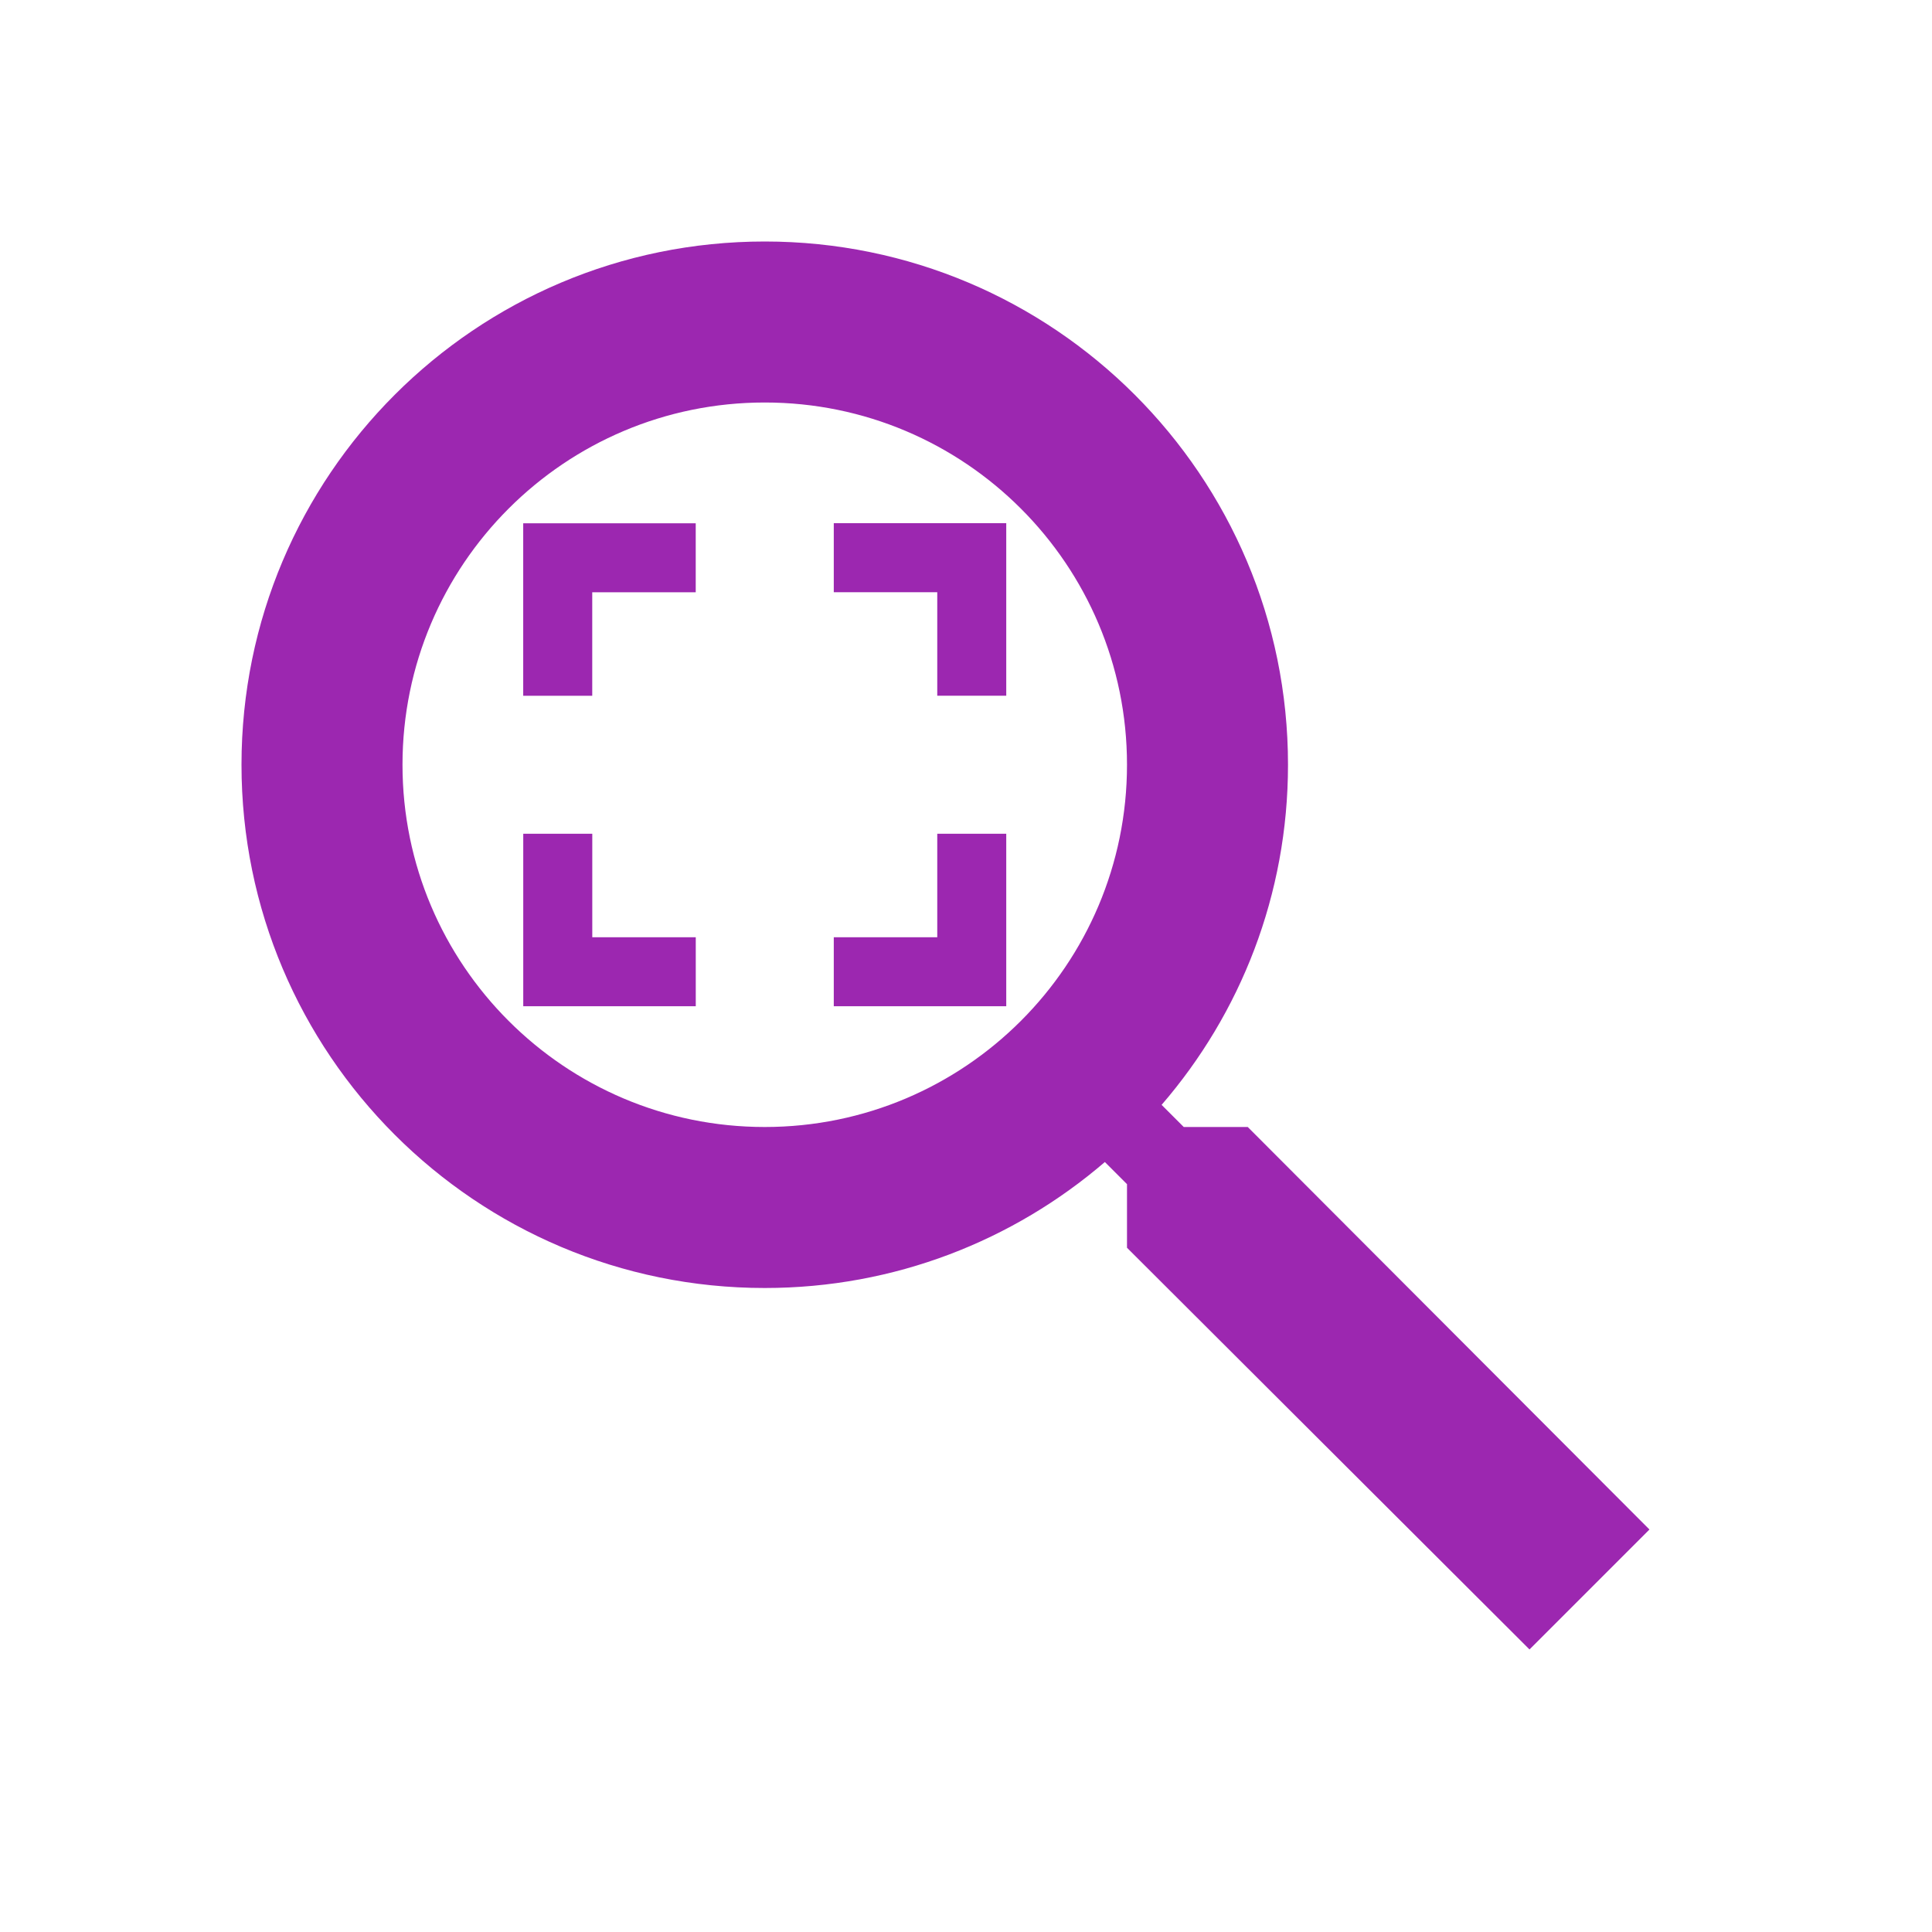
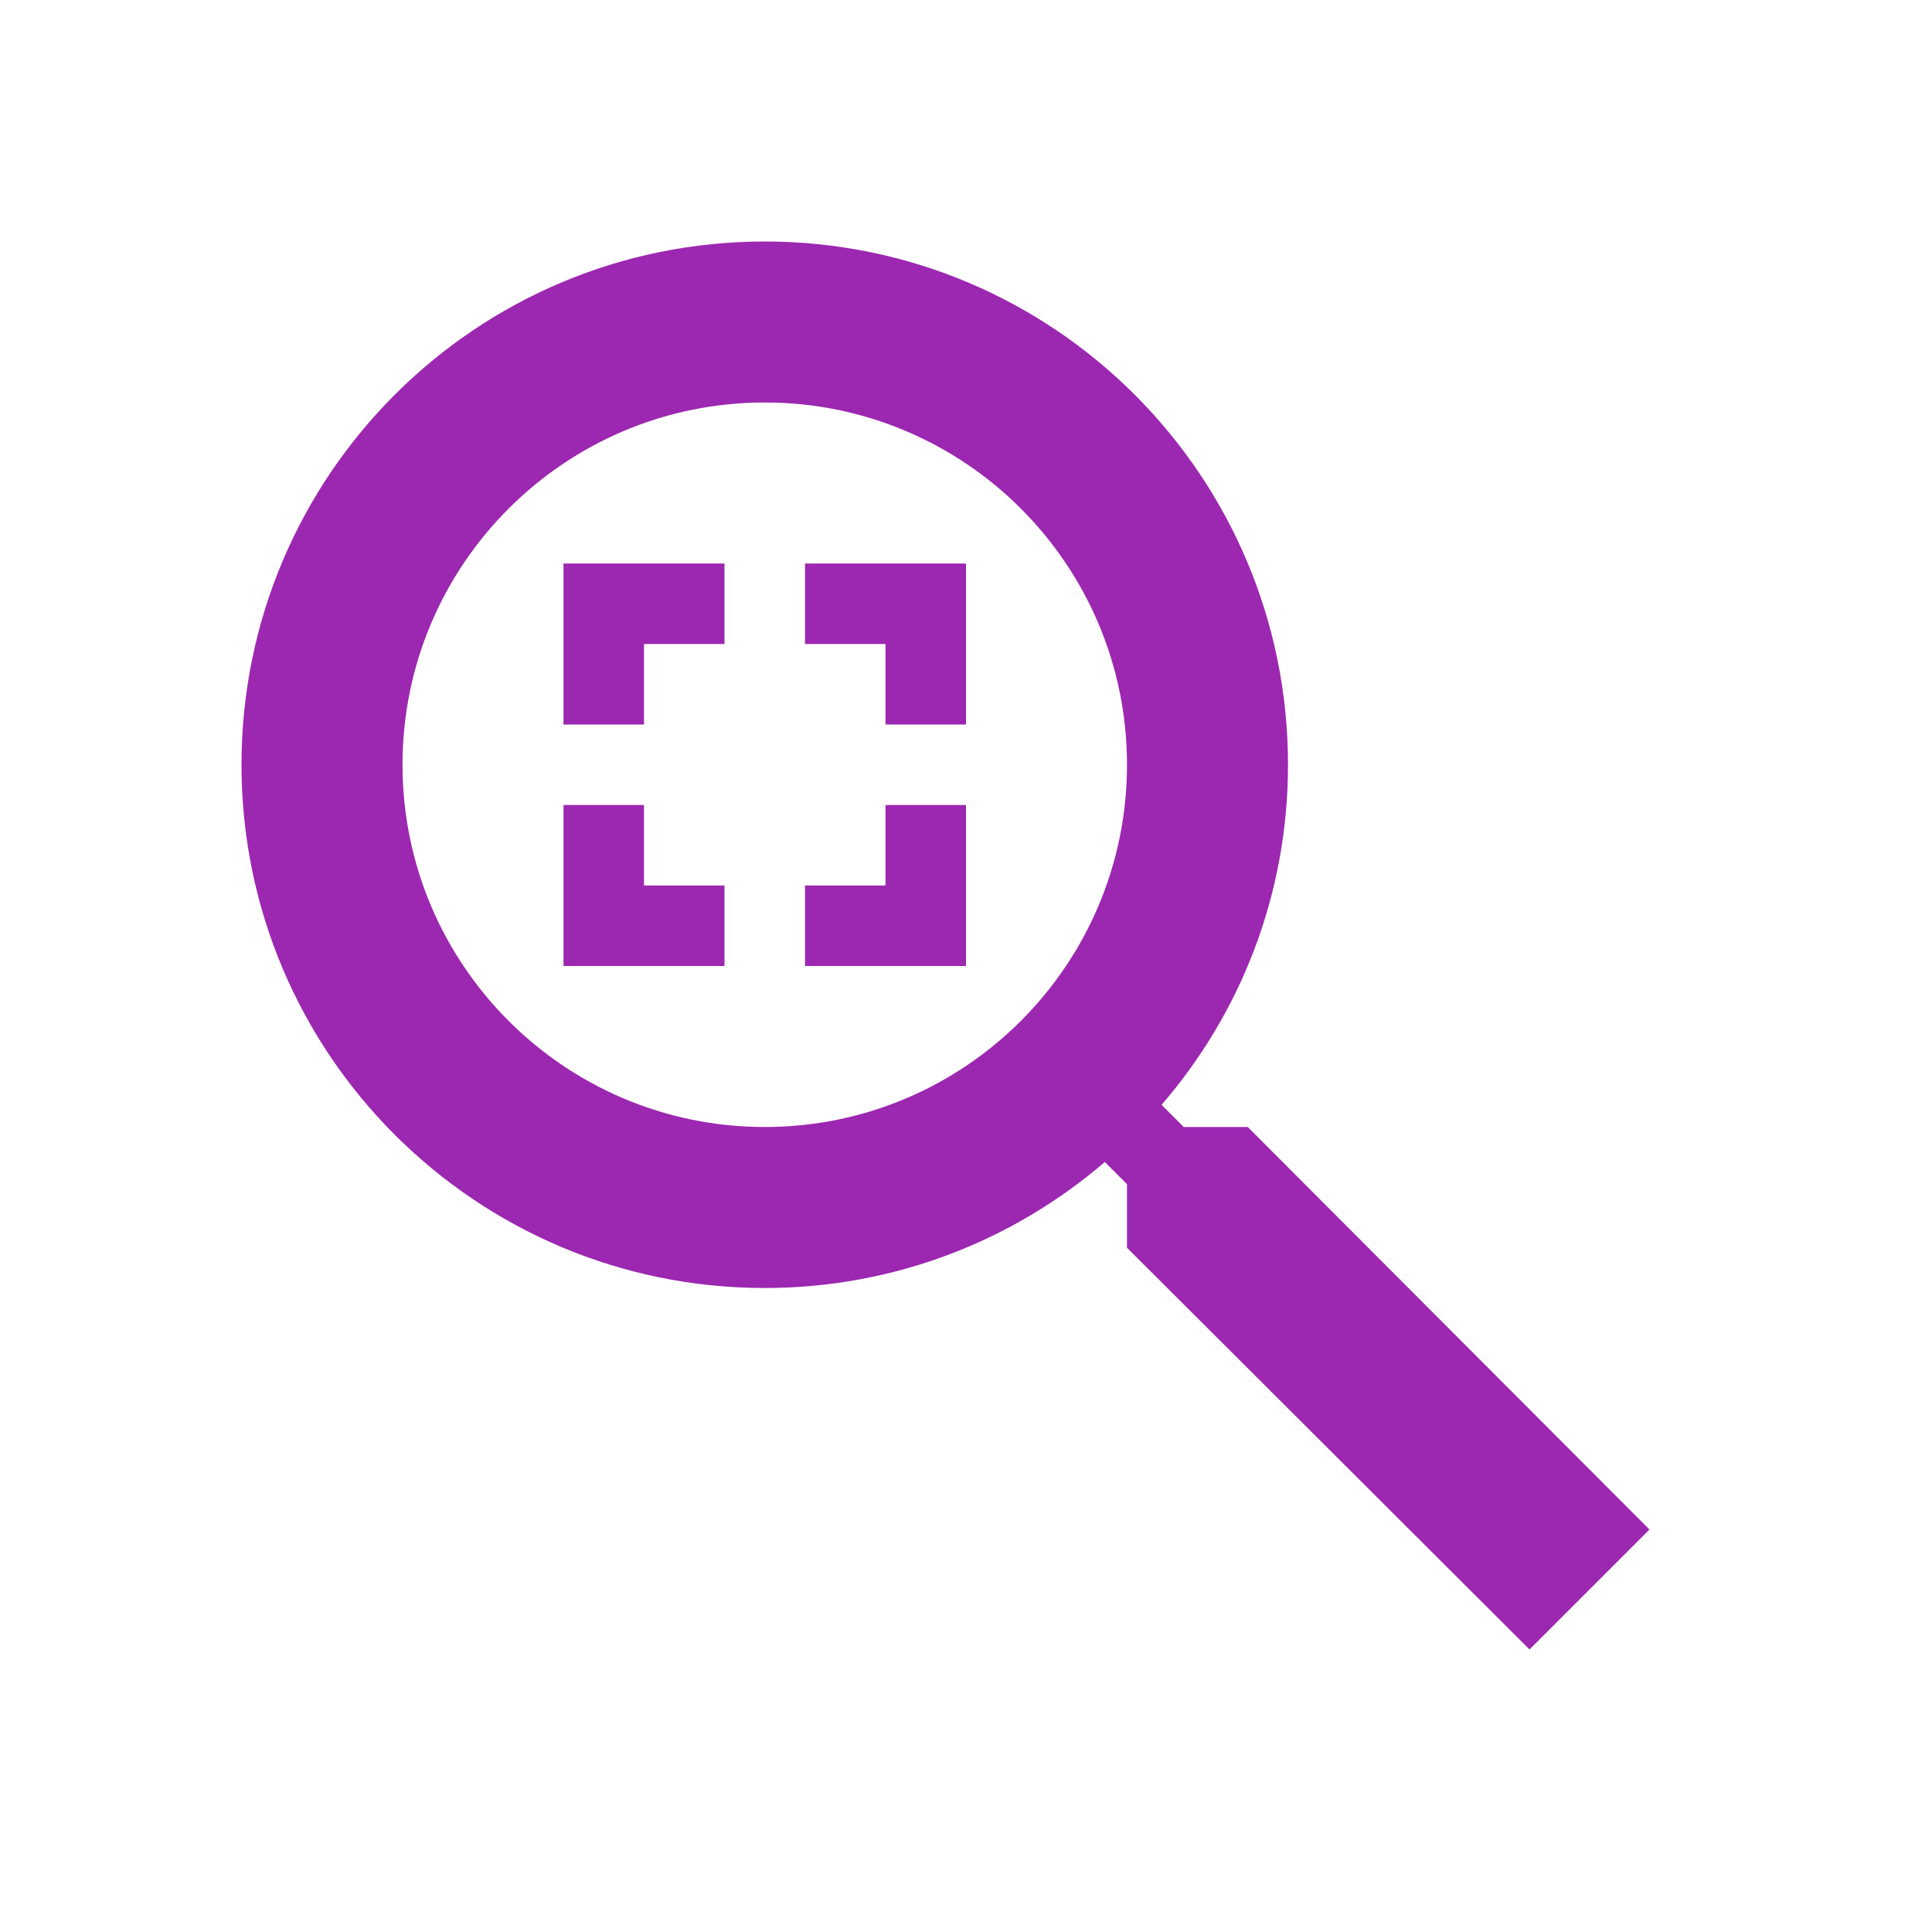
<svg xmlns="http://www.w3.org/2000/svg" fill="#9C27B0" width="48" height="48" viewBox="0 0 48 48" id="svg2" version="1.1">
  <defs id="defs8" />
-   <path id="path4140" style="fill:#9C27B0;fill-opacity:1" d="M 14.714,20.714 13,20.714 13,25 l 4.286,0 0,-1.714 -2.571,0 0,-2.571 z M 13,17.286 l 1.714,0 0,-2.571 2.571,0 0,-1.714 -4.286,0 0,4.286 z m 10.286,6 -2.571,0 0,1.714 L 25,25 l 0,-4.286 -1.714,0 0,2.571 z m -2.571,-10.286 0,1.714 2.571,0 0,2.571 1.714,0 0,-4.286 -4.286,0 z M 31,28 29.41,28 28.86,27.45 C 30.82,25.18 32,22.23 32,19 32,11.82 26.18,6 19,6 11.82,6 6,11.82 6,19 6,26.18 11.82,32 19,32 c 3.23,0 6.18,-1.18 8.45,-3.13 L 28,29.42 28,31 38,40.98 40.98,38 31,28 Z m -12,0 c -4.97,0 -9,-4.03 -9,-9 0,-4.97 4.03,-9 9,-9 4.97,0 9,4.03 9,9 0,4.97 -4.03,9 -9,9 z" />
+   <path id="path4169" style="opacity:1;fill:#9C27B0;fill-opacity:1;fill-rule:nonzero;stroke:none;stroke-width:3;stroke-miterlimit:4;stroke-dasharray:none;stroke-opacity:1" d="m 14,24 0,-4 2,0 0,2 2,0 0,2 -4,0 z m 10,0 0,-4 -2,0 0,2 -2,0 0,2 4,0 z m 0,-10 0,4 -2,0 0,-2 -2,0 0,-2 4,0 z m -10,0 0,4 2,0 0,-2 2,0 0,-2 -4,0 z M 19,6 C 11.82,6 6,11.82 6,19 6,26.18 11.82,32 19,32 c 3.23,0 6.179,-1.181 8.449,-3.131 L 28,29.42 28,31 38,40.98 40.98,38 31,28 29.41,28 28.859,27.449 C 30.819,25.179 32,22.23 32,19 32,11.82 26.18,6 19,6 Z m 0,4 c 4.97,0 9,4.03 9,9 0,4.97 -4.03,9 -9,9 -4.97,0 -9,-4.03 -9,-9 0,-4.97 4.03,-9 9,-9 z" />
</svg>
